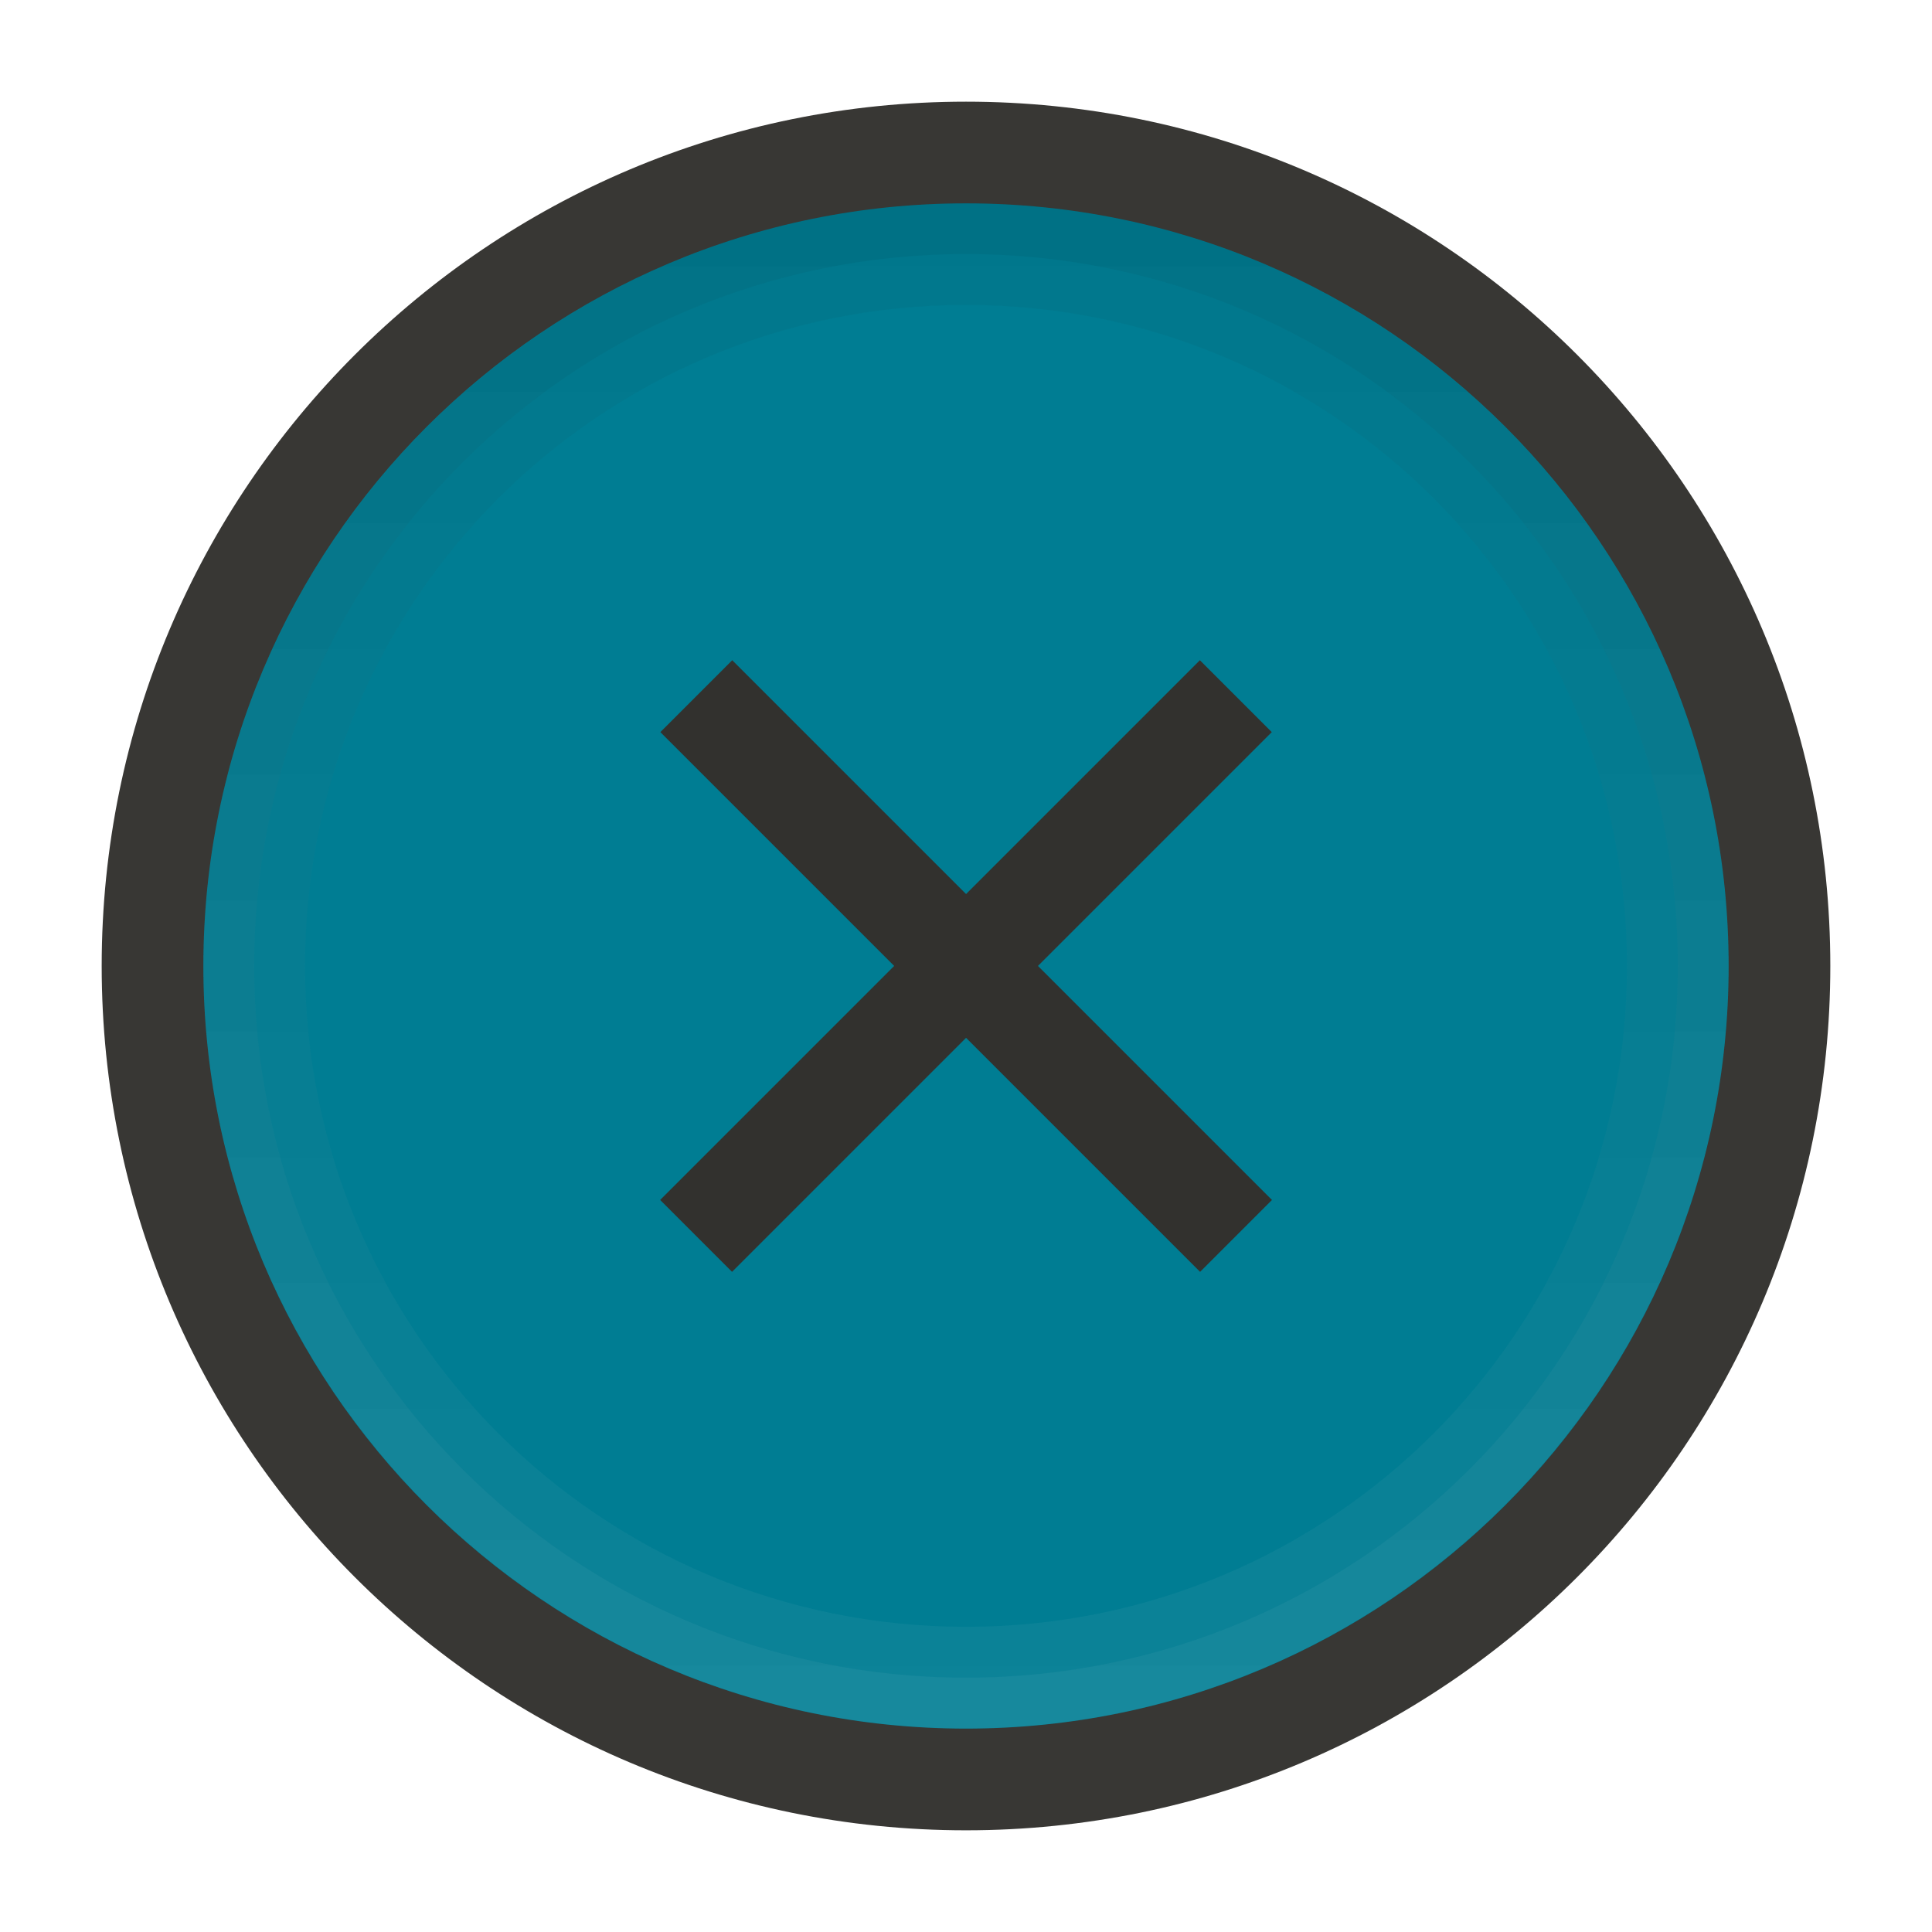
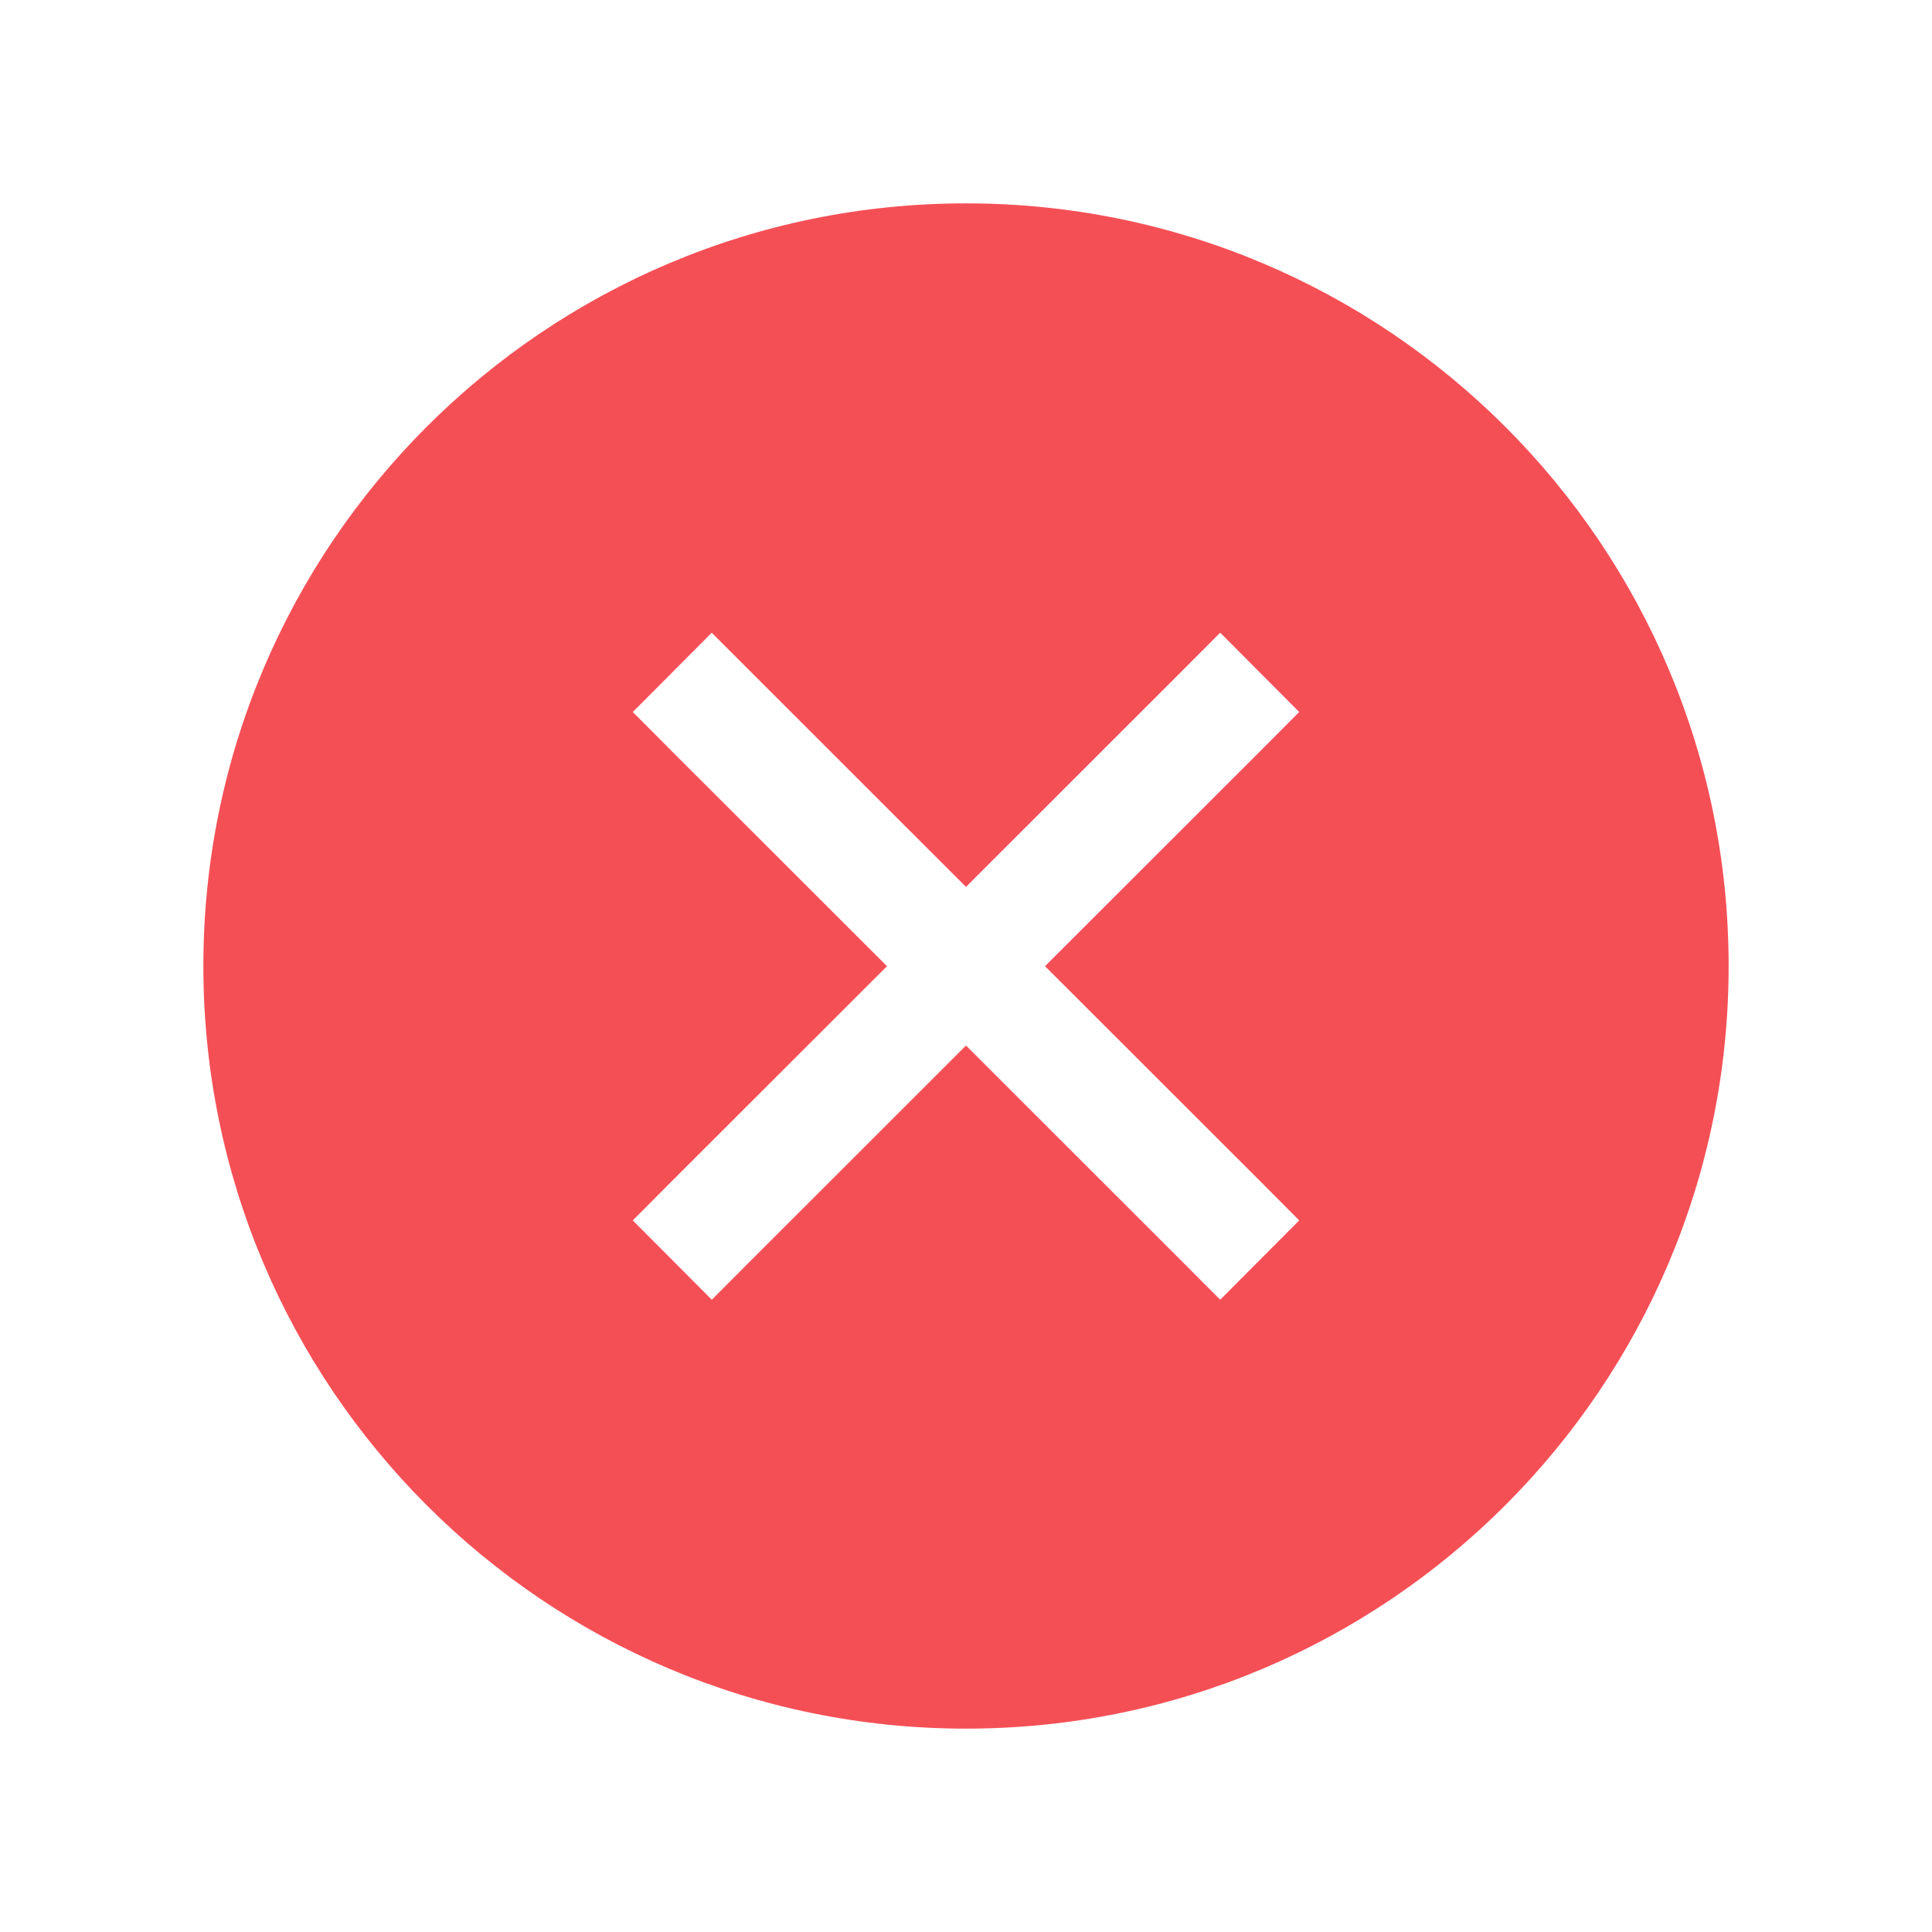
- <svg xmlns="http://www.w3.org/2000/svg" xmlns:xlink="http://www.w3.org/1999/xlink" width="19" height="19" id="svg4770" version="1.1" viewBox="0 0 19 19">
-   <defs id="defs4772">
-     <linearGradient id="linearGradient4297">
-       <stop style="stop-color:#ffffff;stop-opacity:1;" offset="0" id="stop4523" />
-       <stop style="stop-color:#000000;stop-opacity:1" offset="1" id="stop4525" />
-     </linearGradient>
-     <linearGradient xlink:href="#linearGradient4297" id="linearGradient7528" gradientUnits="userSpaceOnUse" gradientTransform="matrix(0,-1,1,0,0,-3.4765625e-5)" x1="-1070.362" y1="9" x2="-1055.362" y2="9" />
-     <linearGradient xlink:href="#linearGradient4297" id="linearGradient7534" gradientUnits="userSpaceOnUse" gradientTransform="matrix(0,-1.035712,1.035712,0,-0.3392617,-37.95674)" x1="-1070.104" y1="9.5" x2="-1055.621" y2="9.5" />
-   </defs>
-   <g id="layer1" transform="translate(287.3571,-522.8622)">
-     <g style="display:inline" transform="translate(-287.3571,-530.5)" id="g4540">
-       <circle style="color:#000000;fill:#383734;fill-opacity:1;fill-rule:nonzero;stroke:none;stroke-width:8;marker:none;visibility:visible;display:inline;overflow:visible;enable-background:accumulate" id="circle4542" cx="9.5" cy="1062.862" r="8.5" d="m 18,1062.862 c 0,4.694 -3.806,8.5 -8.5,8.5 -4.694,0 -8.5,-3.806 -8.5,-8.5 0,-4.694 3.806,-8.5 8.5,-8.5 4.694,0 8.5,3.806 8.5,8.5 z" />
-       <circle r="7.5" cy="9.5" cx="-1062.862" id="circle4544" style="color:#000000;fill:#007d93;fill-opacity:1;fill-rule:nonzero;stroke:none;stroke-width:8;marker:none;visibility:visible;display:inline;overflow:visible;enable-background:accumulate" transform="matrix(0,-1,1,0,0,0)" d="m -1055.362,9.5 c 0,4.142 -3.358,7.5 -7.5,7.5 -4.142,0 -7.5,-3.358 -7.5,-7.5 0,-4.142 3.358,-7.5 7.5,-7.5 4.142,0 7.5,3.358 7.5,7.5 z" />
-       <path style="font-style:normal;font-variant:normal;font-weight:normal;font-stretch:normal;text-indent:0;text-align:start;text-decoration:none;line-height:normal;letter-spacing:normal;word-spacing:normal;text-transform:none;direction:ltr;block-progression:tb;writing-mode:lr-tb;text-anchor:start;baseline-shift:baseline;opacity:0.05;color:#000000;color-interpolation:sRGB;color-interpolation-filters:linearRGB;fill:url(#linearGradient7528);fill-opacity:1;stroke:none;stroke-width:1;marker:none;visibility:visible;display:inline;overflow:visible;isolation:auto;mix-blend-mode:normal;enable-background:accumulate;clip-rule:nonzero;color-rendering:auto;image-rendering:auto;shape-rendering:auto;text-rendering:auto;font-family:sans-serif;-inkscape-font-specification:sans-serif" d="m 2,1062.861 c 0,4.136 3.364,7.5 7.5,7.5 4.136,0 7.5,-3.364 7.5,-7.5 0,-4.136 -3.364,-7.5 -7.5,-7.5 -4.136,0 -7.5,3.364 -7.5,7.5 z m 1,0 c 0,-3.596 2.904,-6.5 6.5,-6.5 3.596,0 6.5,2.904 6.5,6.5 0,3.596 -2.904,6.5 -6.5,6.5 -3.596,0 -6.5,-2.904 -6.5,-6.5 z" id="circle4546" />
-       <path style="font-style:normal;font-variant:normal;font-weight:normal;font-stretch:normal;text-indent:0;text-align:start;text-decoration:none;line-height:normal;letter-spacing:normal;word-spacing:normal;text-transform:none;direction:ltr;block-progression:tb;writing-mode:lr-tb;text-anchor:start;baseline-shift:baseline;opacity:0.05;color:#000000;color-interpolation:sRGB;color-interpolation-filters:linearRGB;fill:url(#linearGradient7534);fill-opacity:1;stroke:none;stroke-width:0.5;marker:none;visibility:visible;display:inline;overflow:visible;isolation:auto;mix-blend-mode:normal;enable-background:accumulate;clip-rule:nonzero;color-rendering:auto;image-rendering:auto;shape-rendering:auto;text-rendering:auto;font-family:sans-serif;-inkscape-font-specification:sans-serif" d="m 2,1062.861 c 0,4.139 3.361,7.5 7.5,7.5 4.139,0 7.5,-3.361 7.5,-7.5 0,-4.139 -3.361,-7.5 -7.5,-7.5 -4.139,0 -7.5,3.361 -7.5,7.5 z m 0.5,0 c 0,-3.869 3.131,-7 7,-7 3.869,0 7,3.131 7,7 0,3.869 -3.131,7 -7,7 -3.869,0 -7,-3.131 -7,-7 z" id="circle4548" />
-       <rect style="color:#000000;fill:none;stroke:none;stroke-width:1;marker:none;visibility:visible;display:inline;overflow:visible;enable-background:accumulate" id="rect4550" width="19" height="19" x="-7.3563765e-06" y="1053.362" />
+ <svg xmlns="http://www.w3.org/2000/svg" id="svg4486" height="19" viewBox="0 0 19 19" width="19" version="1.1">
+   <defs id="defs10" />
+   <g id="layer1" transform="translate(290.21 -522.86)">
+     <g id="g4117" transform="translate(-289.71 -511)">
+       <path id="path4119" style="color:#000000;fill:#f54f56;fill-opacity:1" d="m85.5 97.5a7.5 7.5 0 0 0 -7.5 7.5 7.5 7.5 0 0 0 7.5 7.5 7.5 7.5 0 0 0 7.5 -7.5 7.5 7.5 0 0 0 -7.5 -7.5zm-2.5 4.223 0.389 0.389l2.111 2.11 2.111-2.11 0.389-0.39 0.777 0.78-0.388 0.39-2.112 2.11 2.112 2.11 0.388 0.39-0.777 0.78-0.389-0.39-2.111-2.11-2.111 2.11-0.389 0.39-0.777-0.78 0.388-0.39 2.112-2.11-2.112-2.11-0.388-0.39 0.777-0.78z" transform="translate(-76.5 938.36)" />
+       <rect id="rect4121" style="color:#000000;fill:none" height="19" width="19" y="1033.9" x="-0.5" />
    </g>
-     <path style="font-style:normal;font-variant:normal;font-weight:normal;font-stretch:normal;text-indent:0;text-align:start;text-decoration:none;line-height:normal;letter-spacing:normal;word-spacing:normal;text-transform:none;direction:ltr;block-progression:tb;writing-mode:lr-tb;text-anchor:start;baseline-shift:baseline;color:#000000;color-interpolation:sRGB;color-interpolation-filters:linearRGB;fill:#32312e;fill-opacity:1;stroke:none;stroke-width:1;marker:none;visibility:visible;display:inline;overflow:visible;isolation:auto;mix-blend-mode:normal;enable-background:accumulate;clip-rule:nonzero;color-rendering:auto;image-rendering:auto;shape-rendering:auto;text-rendering:auto;font-family:sans-serif;-inkscape-font-specification:sans-serif" d="m -275.557,529.355 -0.354,0.354 -4.6,4.6 -0.354,0.354 0.707,0.707 0.354,-0.354 4.6,-4.6 0.354,-0.354 -0.707,-0.707 z" id="path4566" />
-     <path style="font-style:normal;font-variant:normal;font-weight:normal;font-stretch:normal;text-indent:0;text-align:start;text-decoration:none;line-height:normal;letter-spacing:normal;word-spacing:normal;text-transform:none;direction:ltr;block-progression:tb;writing-mode:lr-tb;text-anchor:start;baseline-shift:baseline;color:#000000;color-interpolation:sRGB;color-interpolation-filters:linearRGB;fill:#32312e;fill-opacity:1;stroke:none;stroke-width:1;marker:none;visibility:visible;display:inline;overflow:visible;isolation:auto;mix-blend-mode:normal;enable-background:accumulate;clip-rule:nonzero;color-rendering:auto;image-rendering:auto;shape-rendering:auto;text-rendering:auto;font-family:sans-serif;-inkscape-font-specification:sans-serif" d="m -280.156,529.355 -0.707,0.707 0.354,0.354 4.6,4.6 0.354,0.354 0.707,-0.707 -0.354,-0.354 -4.6,-4.6 -0.354,-0.354 z" id="path4568" />
  </g>
</svg>
